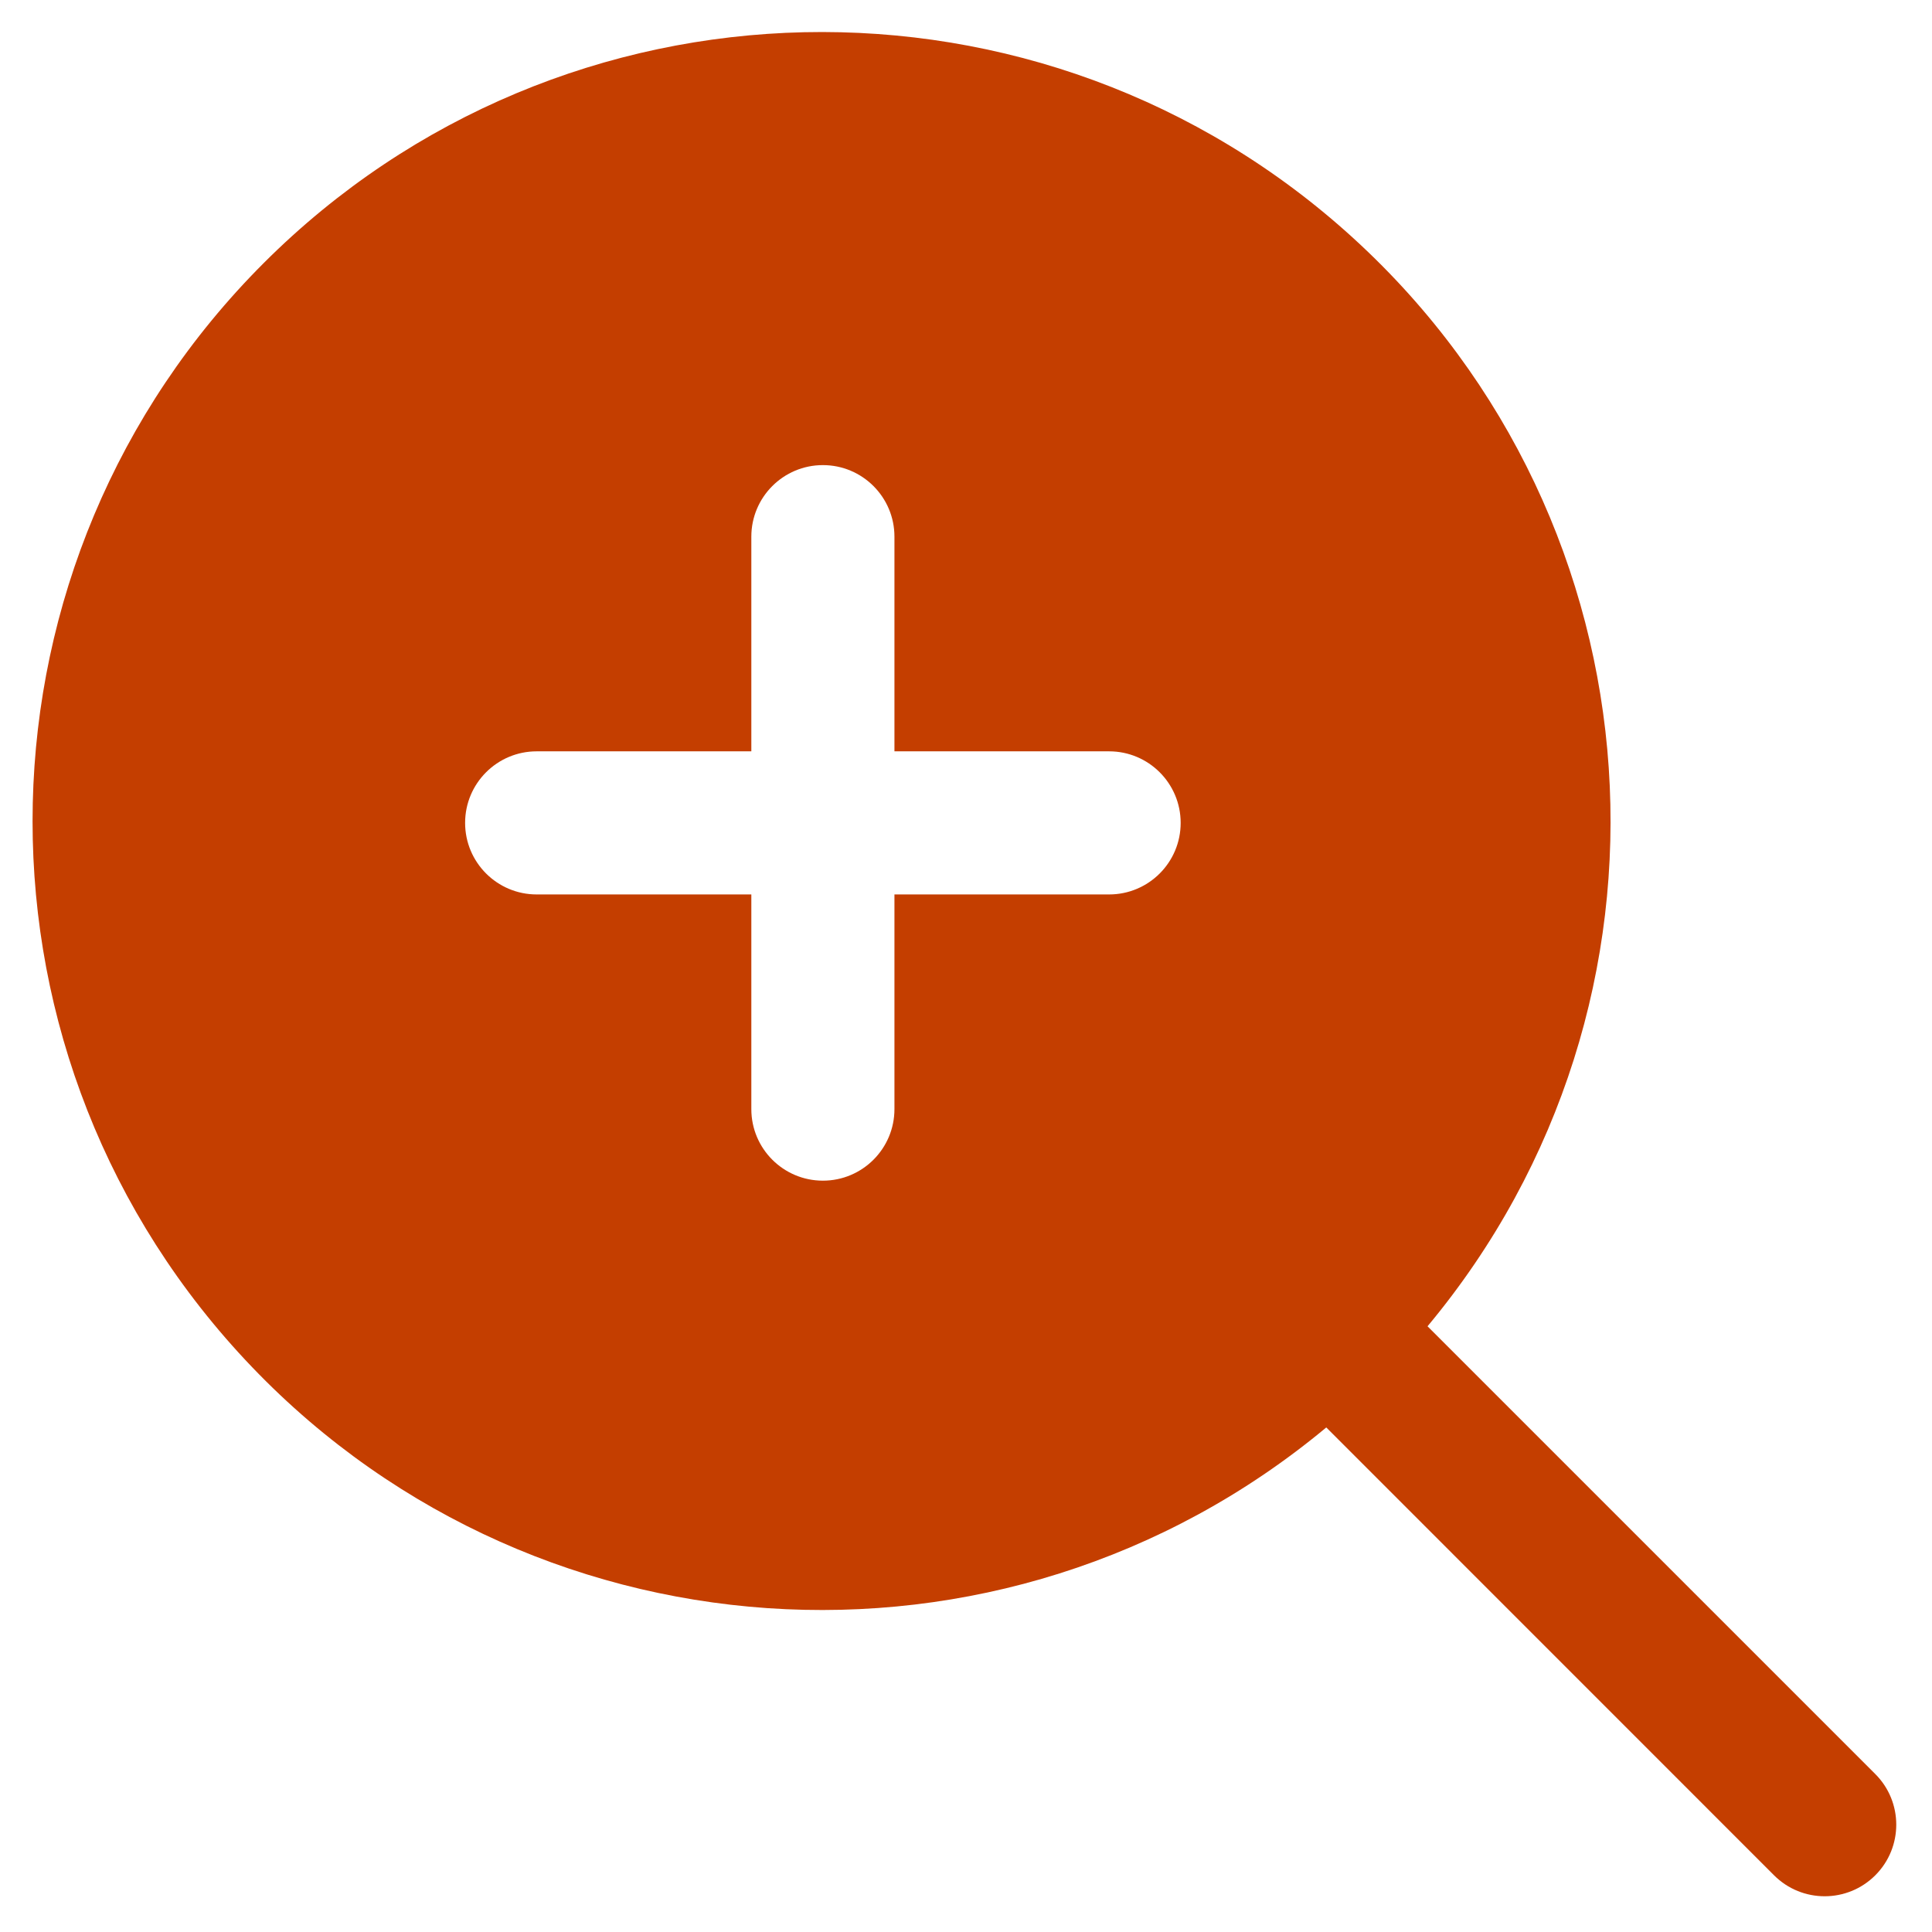
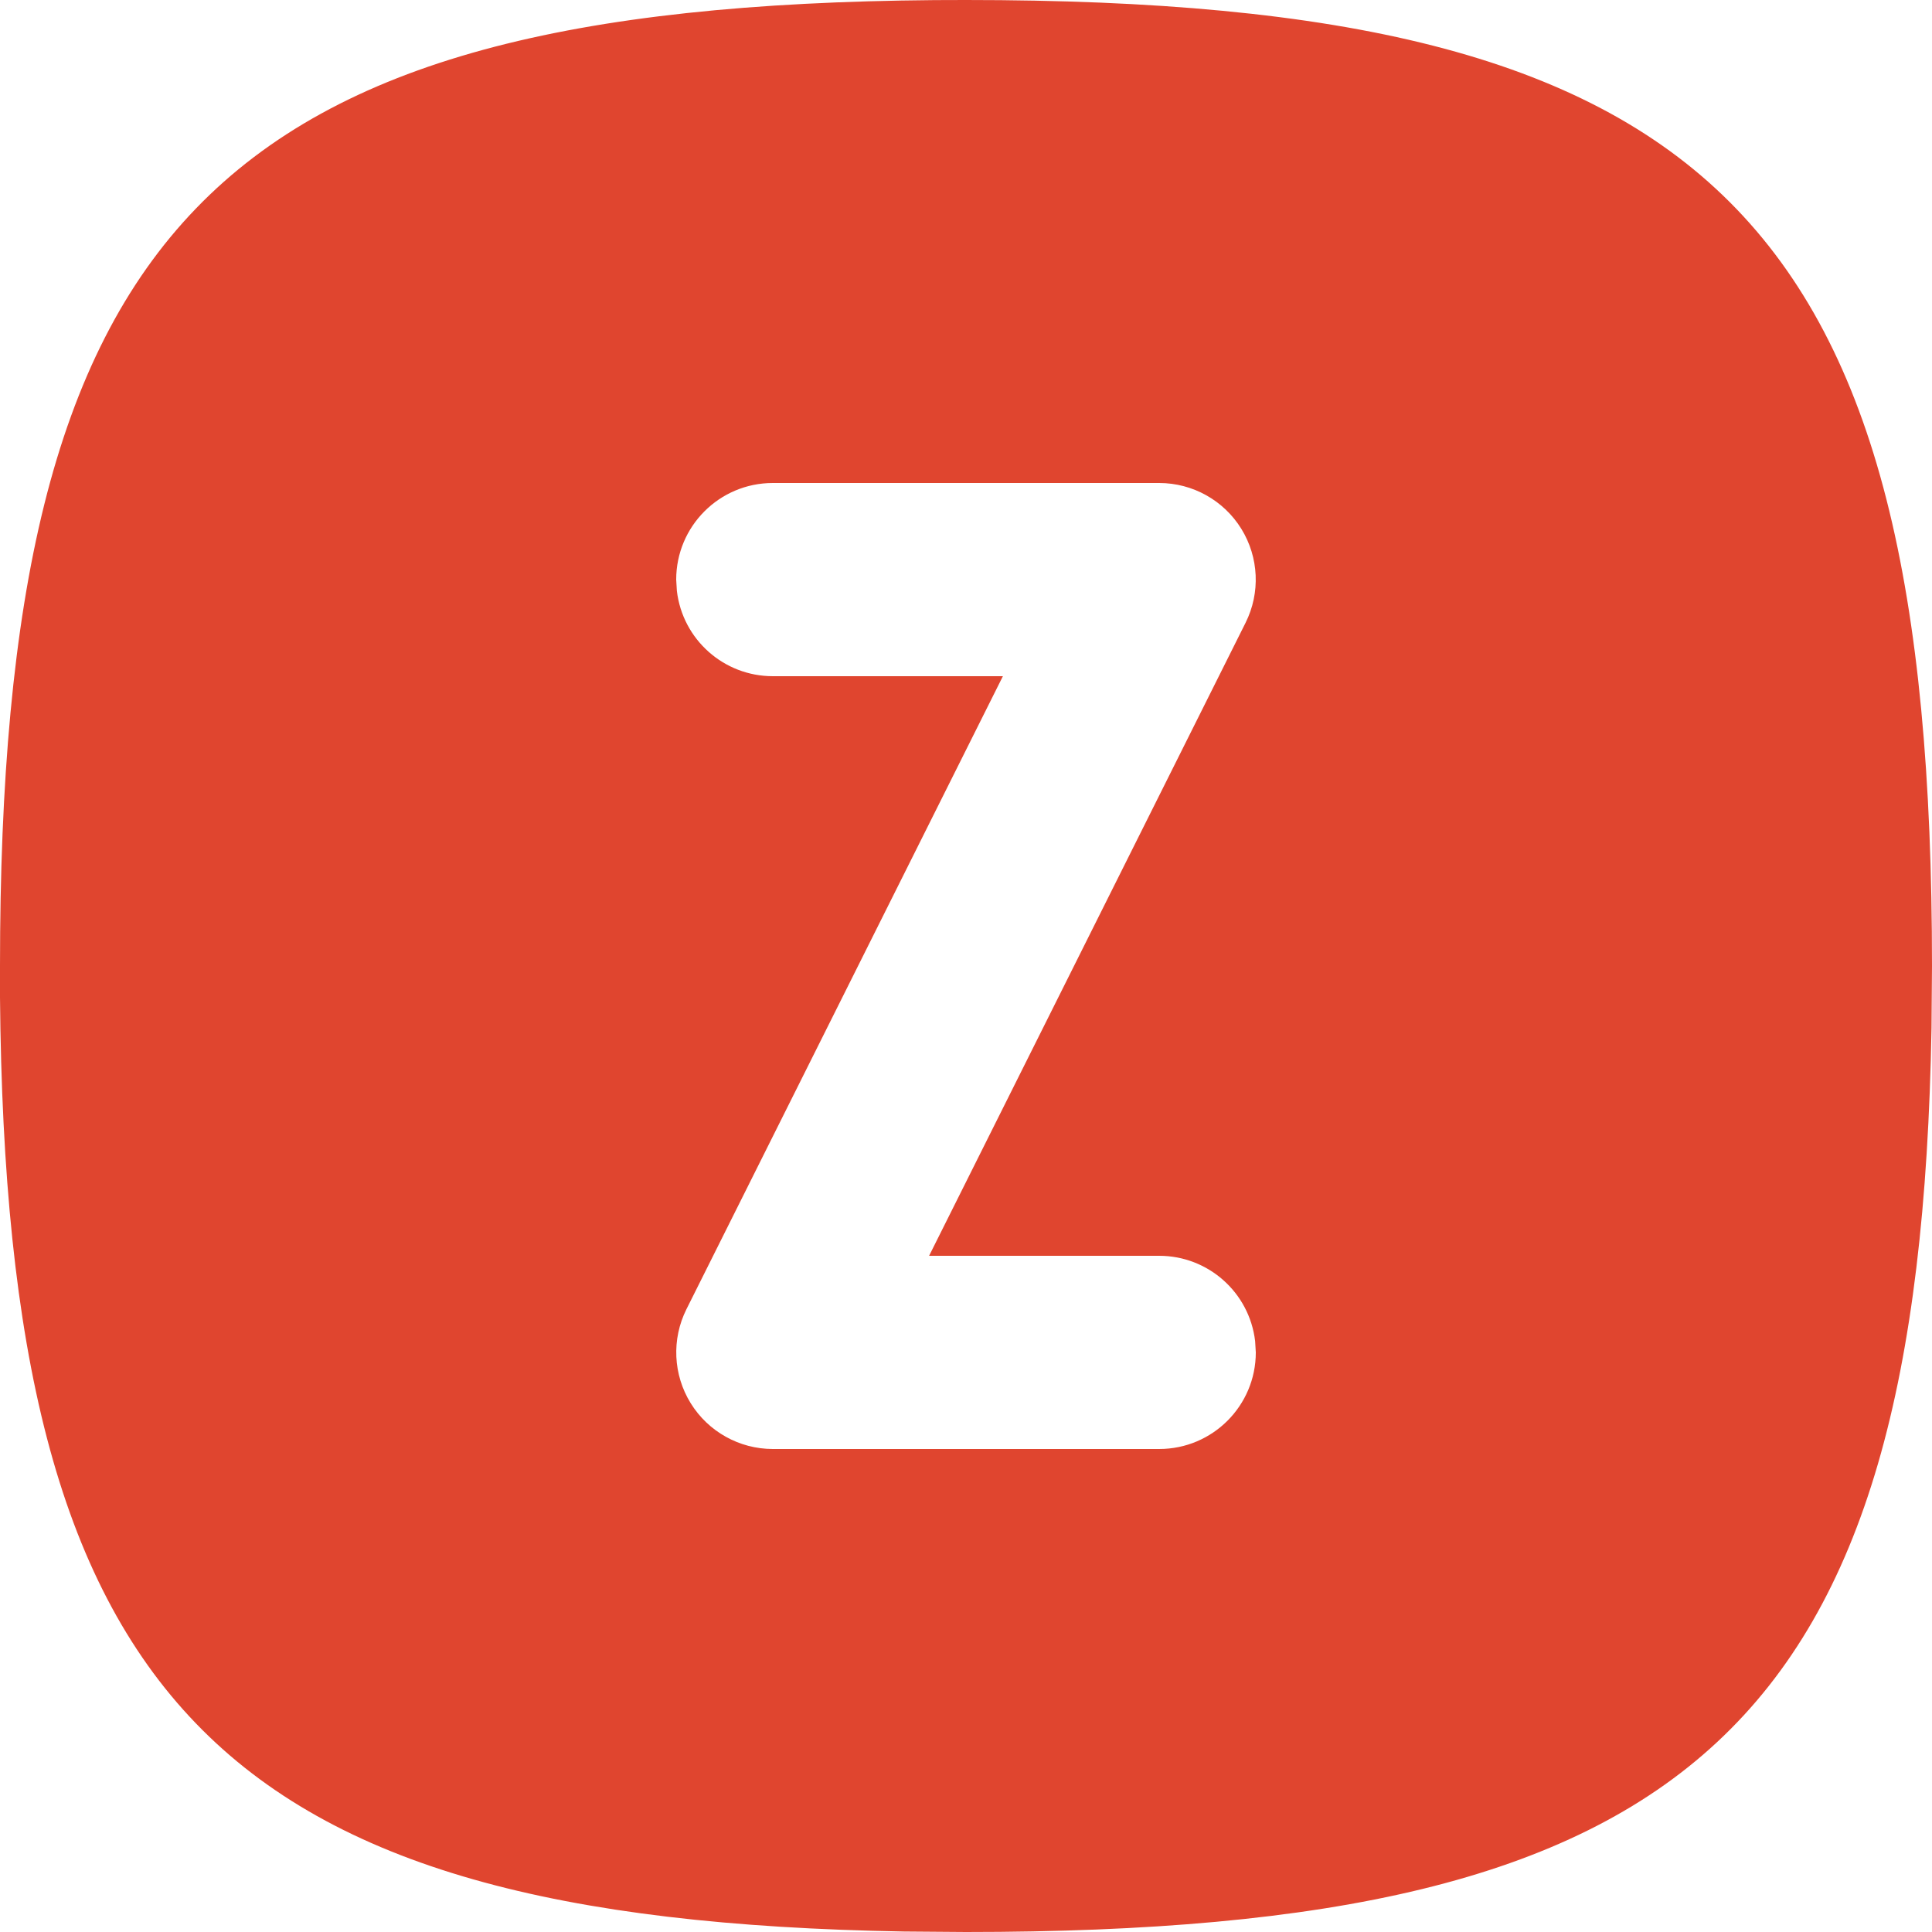
- <svg xmlns="http://www.w3.org/2000/svg" viewBox="20 20 216 216">
-   <style>
-     path { fill: #c43e00; }
-     @media (prefers-color-scheme: dark) { path { fill: #ff5d01; } }
-   </style>
-   <path d="M229.66,218.34,179.6,168.28a88.21,88.21,0,1,0-11.32,11.31l50.06,50.07a8,8,0,0,0,11.32-11.32ZM144,120H120v24a8,8,0,0,1-16,0V120H80a8,8,0,0,1,0-16h24V80a8,8,0,0,1,16,0v24h24a8,8,0,0,1,0,16Z" />
+ <svg xmlns="http://www.w3.org/2000/svg" viewBox="2 2 20 20">
+   <path fill="#e0452f" d="M11.676 2.001l.324 -.001c7.752 0 10 2.248 10 10l-.005 .642c-.126 7.235 -2.461 9.358 -9.995 9.358l-.642 -.005c-7.13 -.125 -9.295 -2.395 -9.358 -9.67v-.325c0 -7.643 2.185 -9.936 9.676 -9.999m2.324 4.999h-4a1 1 0 0 0 -1 1l.007 .117a1 1 0 0 0 .993 .883h2.382l-3.276 6.553a1 1 0 0 0 .894 1.447h4a1 1 0 0 0 1 -1l-.007 -.117a1 1 0 0 0 -.993 -.883h-2.382l3.276 -6.553a1 1 0 0 0 -.894 -1.447" />
</svg>
